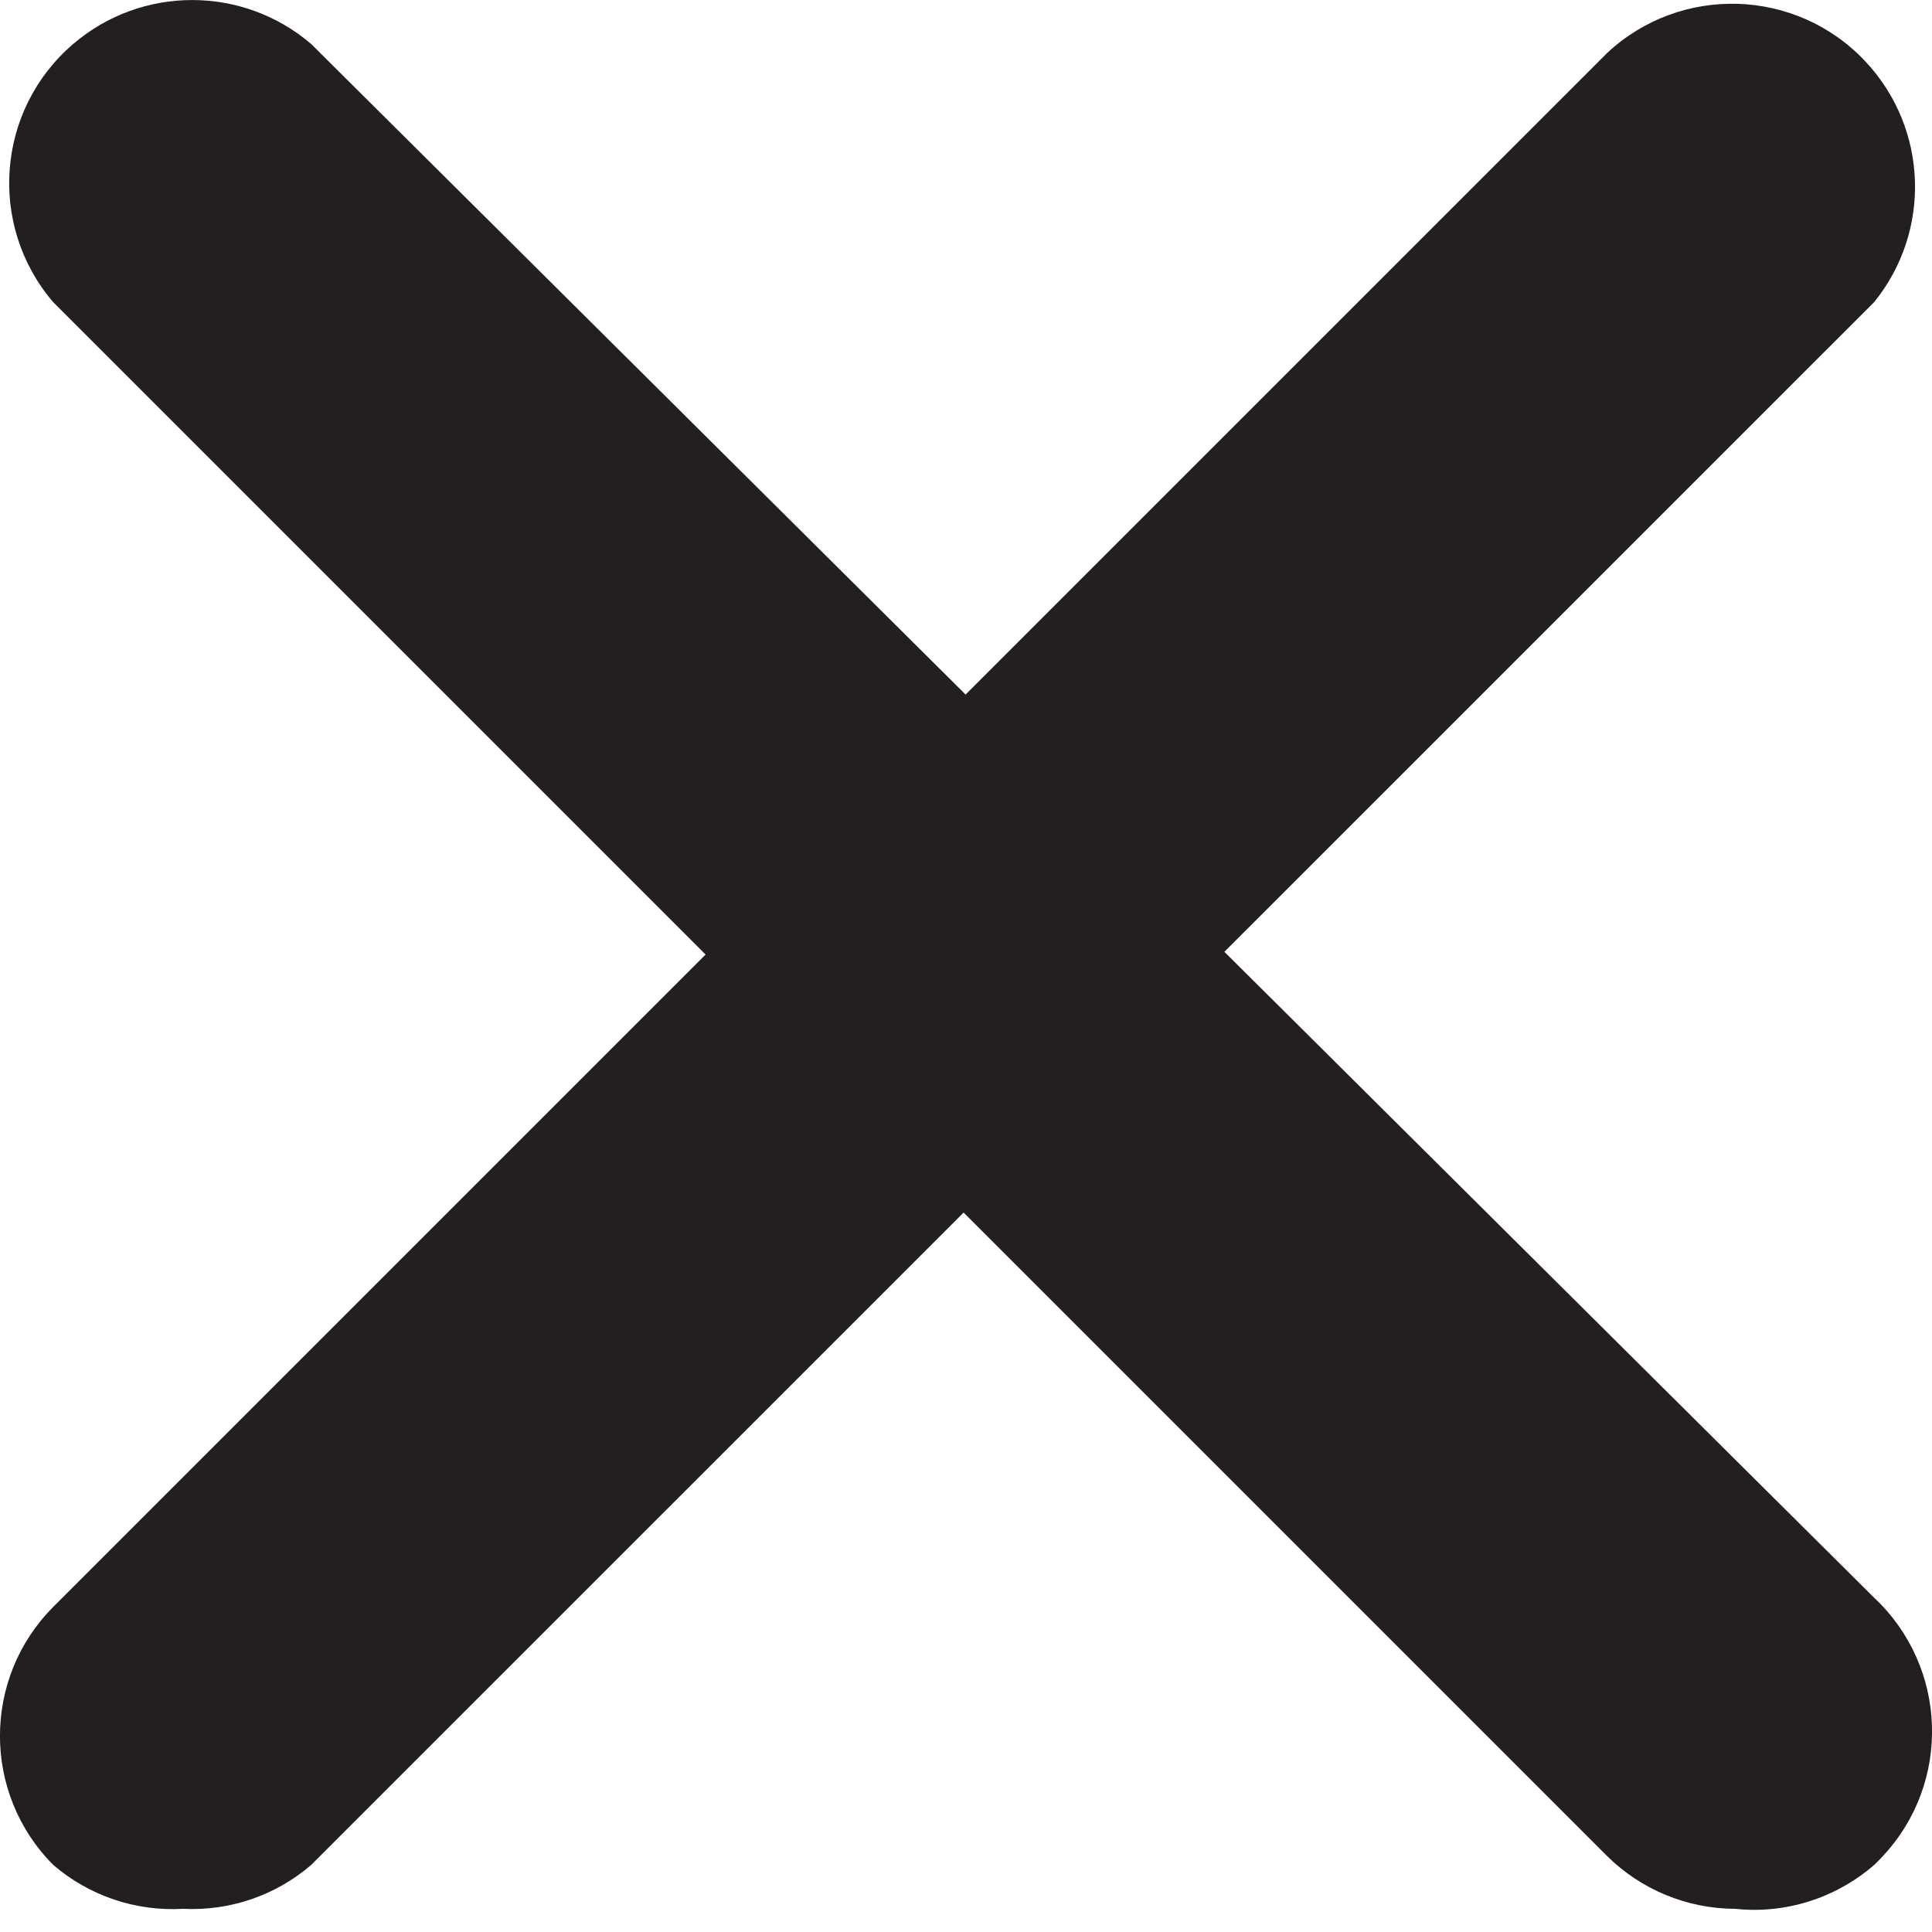
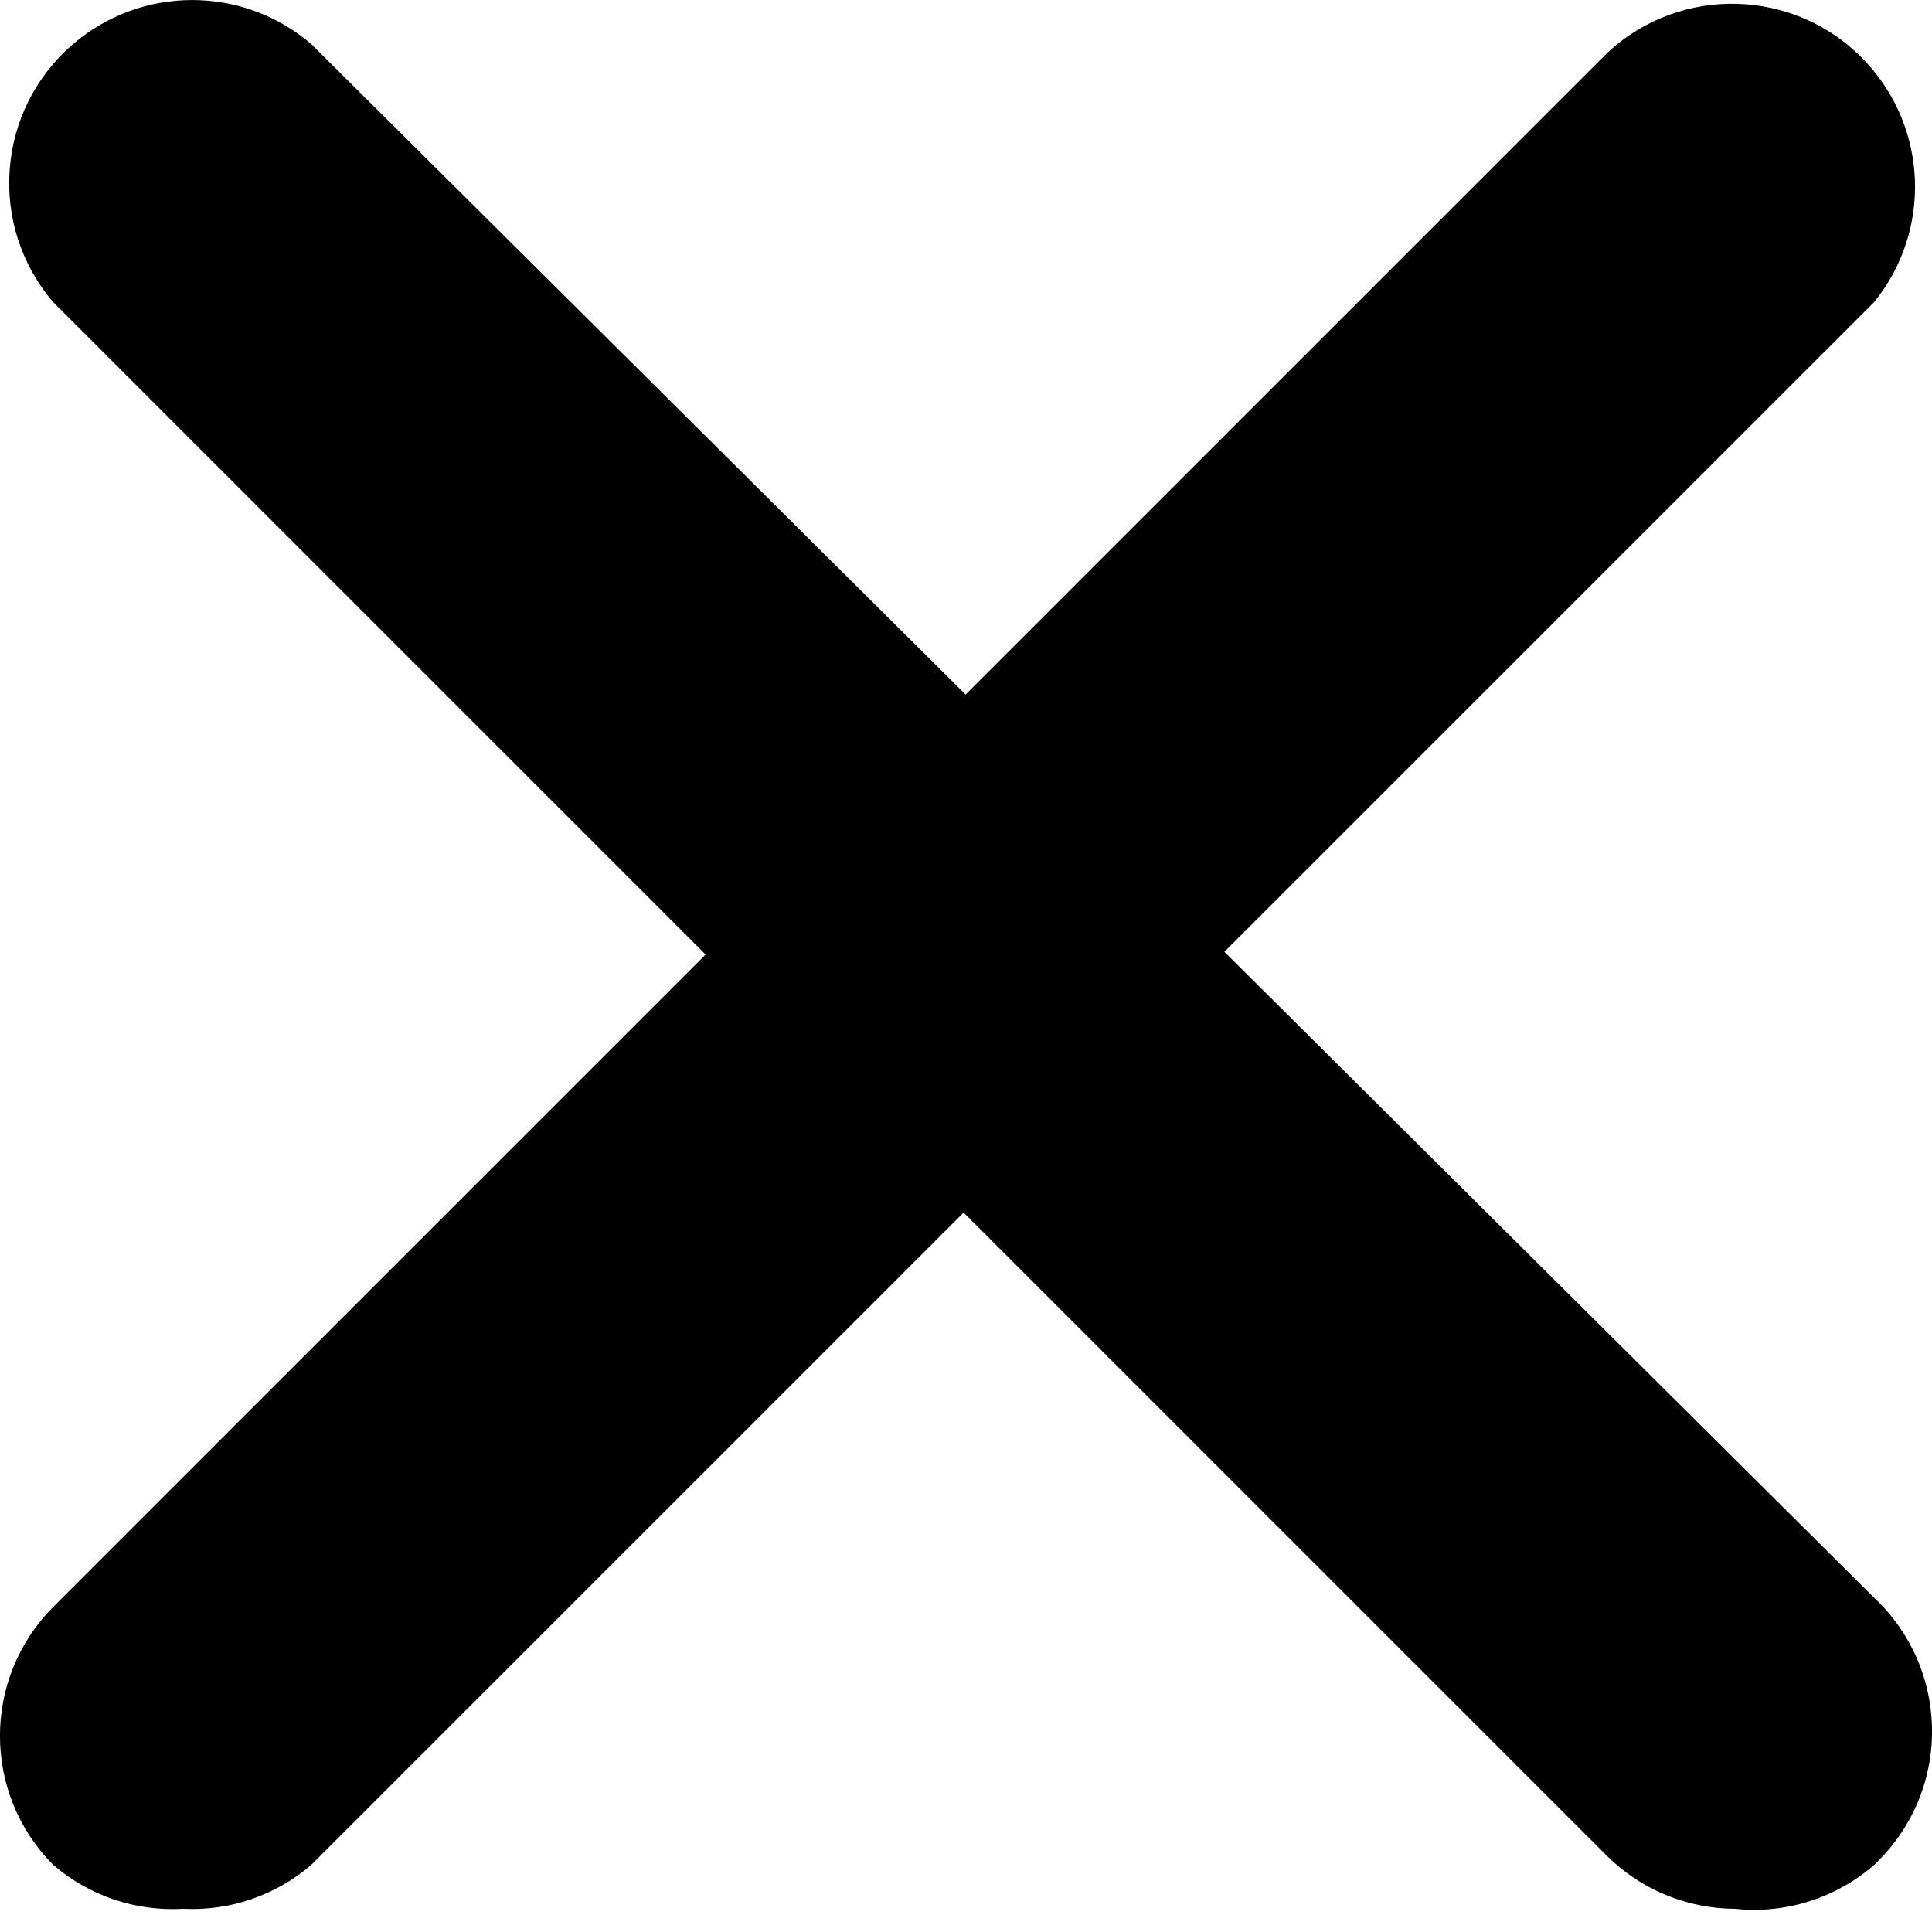
- <svg xmlns="http://www.w3.org/2000/svg" width="14" height="14" viewBox="0 0 14 14" fill="none">
-   <path d="M1.327 13.832C0.984 13.852 0.646 13.738 0.386 13.514C-0.129 12.997 -0.129 12.161 0.386 11.644L11.645 0.385C12.179 -0.115 13.019 -0.088 13.519 0.447C13.972 0.931 13.998 1.674 13.581 2.189L2.255 13.514C1.998 13.735 1.666 13.849 1.327 13.832Z" fill="#231F20" />
-   <path d="M12.573 13.832C12.225 13.831 11.891 13.693 11.644 13.448L0.385 2.189C-0.091 1.632 -0.026 0.795 0.53 0.319C1.026 -0.106 1.759 -0.106 2.255 0.319L13.581 11.578C14.115 12.079 14.143 12.918 13.642 13.452C13.622 13.474 13.602 13.494 13.581 13.514C13.303 13.755 12.938 13.871 12.573 13.832Z" fill="#231F20" />
+ <svg xmlns="http://www.w3.org/2000/svg" width="14" height="14" viewBox="0 0 14 14">
+   <path d="M1.327 13.832C0.984 13.852 0.646 13.738 0.386 13.514C-0.129 12.997 -0.129 12.161 0.386 11.644L11.645 0.385C12.179 -0.115 13.019 -0.088 13.519 0.447C13.972 0.931 13.998 1.674 13.581 2.189L2.255 13.514C1.998 13.735 1.666 13.849 1.327 13.832Z" />
+   <path d="M12.573 13.832C12.225 13.831 11.891 13.693 11.644 13.448L0.385 2.189C-0.091 1.632 -0.026 0.795 0.53 0.319C1.026 -0.106 1.759 -0.106 2.255 0.319L13.581 11.578C14.115 12.079 14.143 12.918 13.642 13.452C13.622 13.474 13.602 13.494 13.581 13.514C13.303 13.755 12.938 13.871 12.573 13.832Z" />
</svg>
